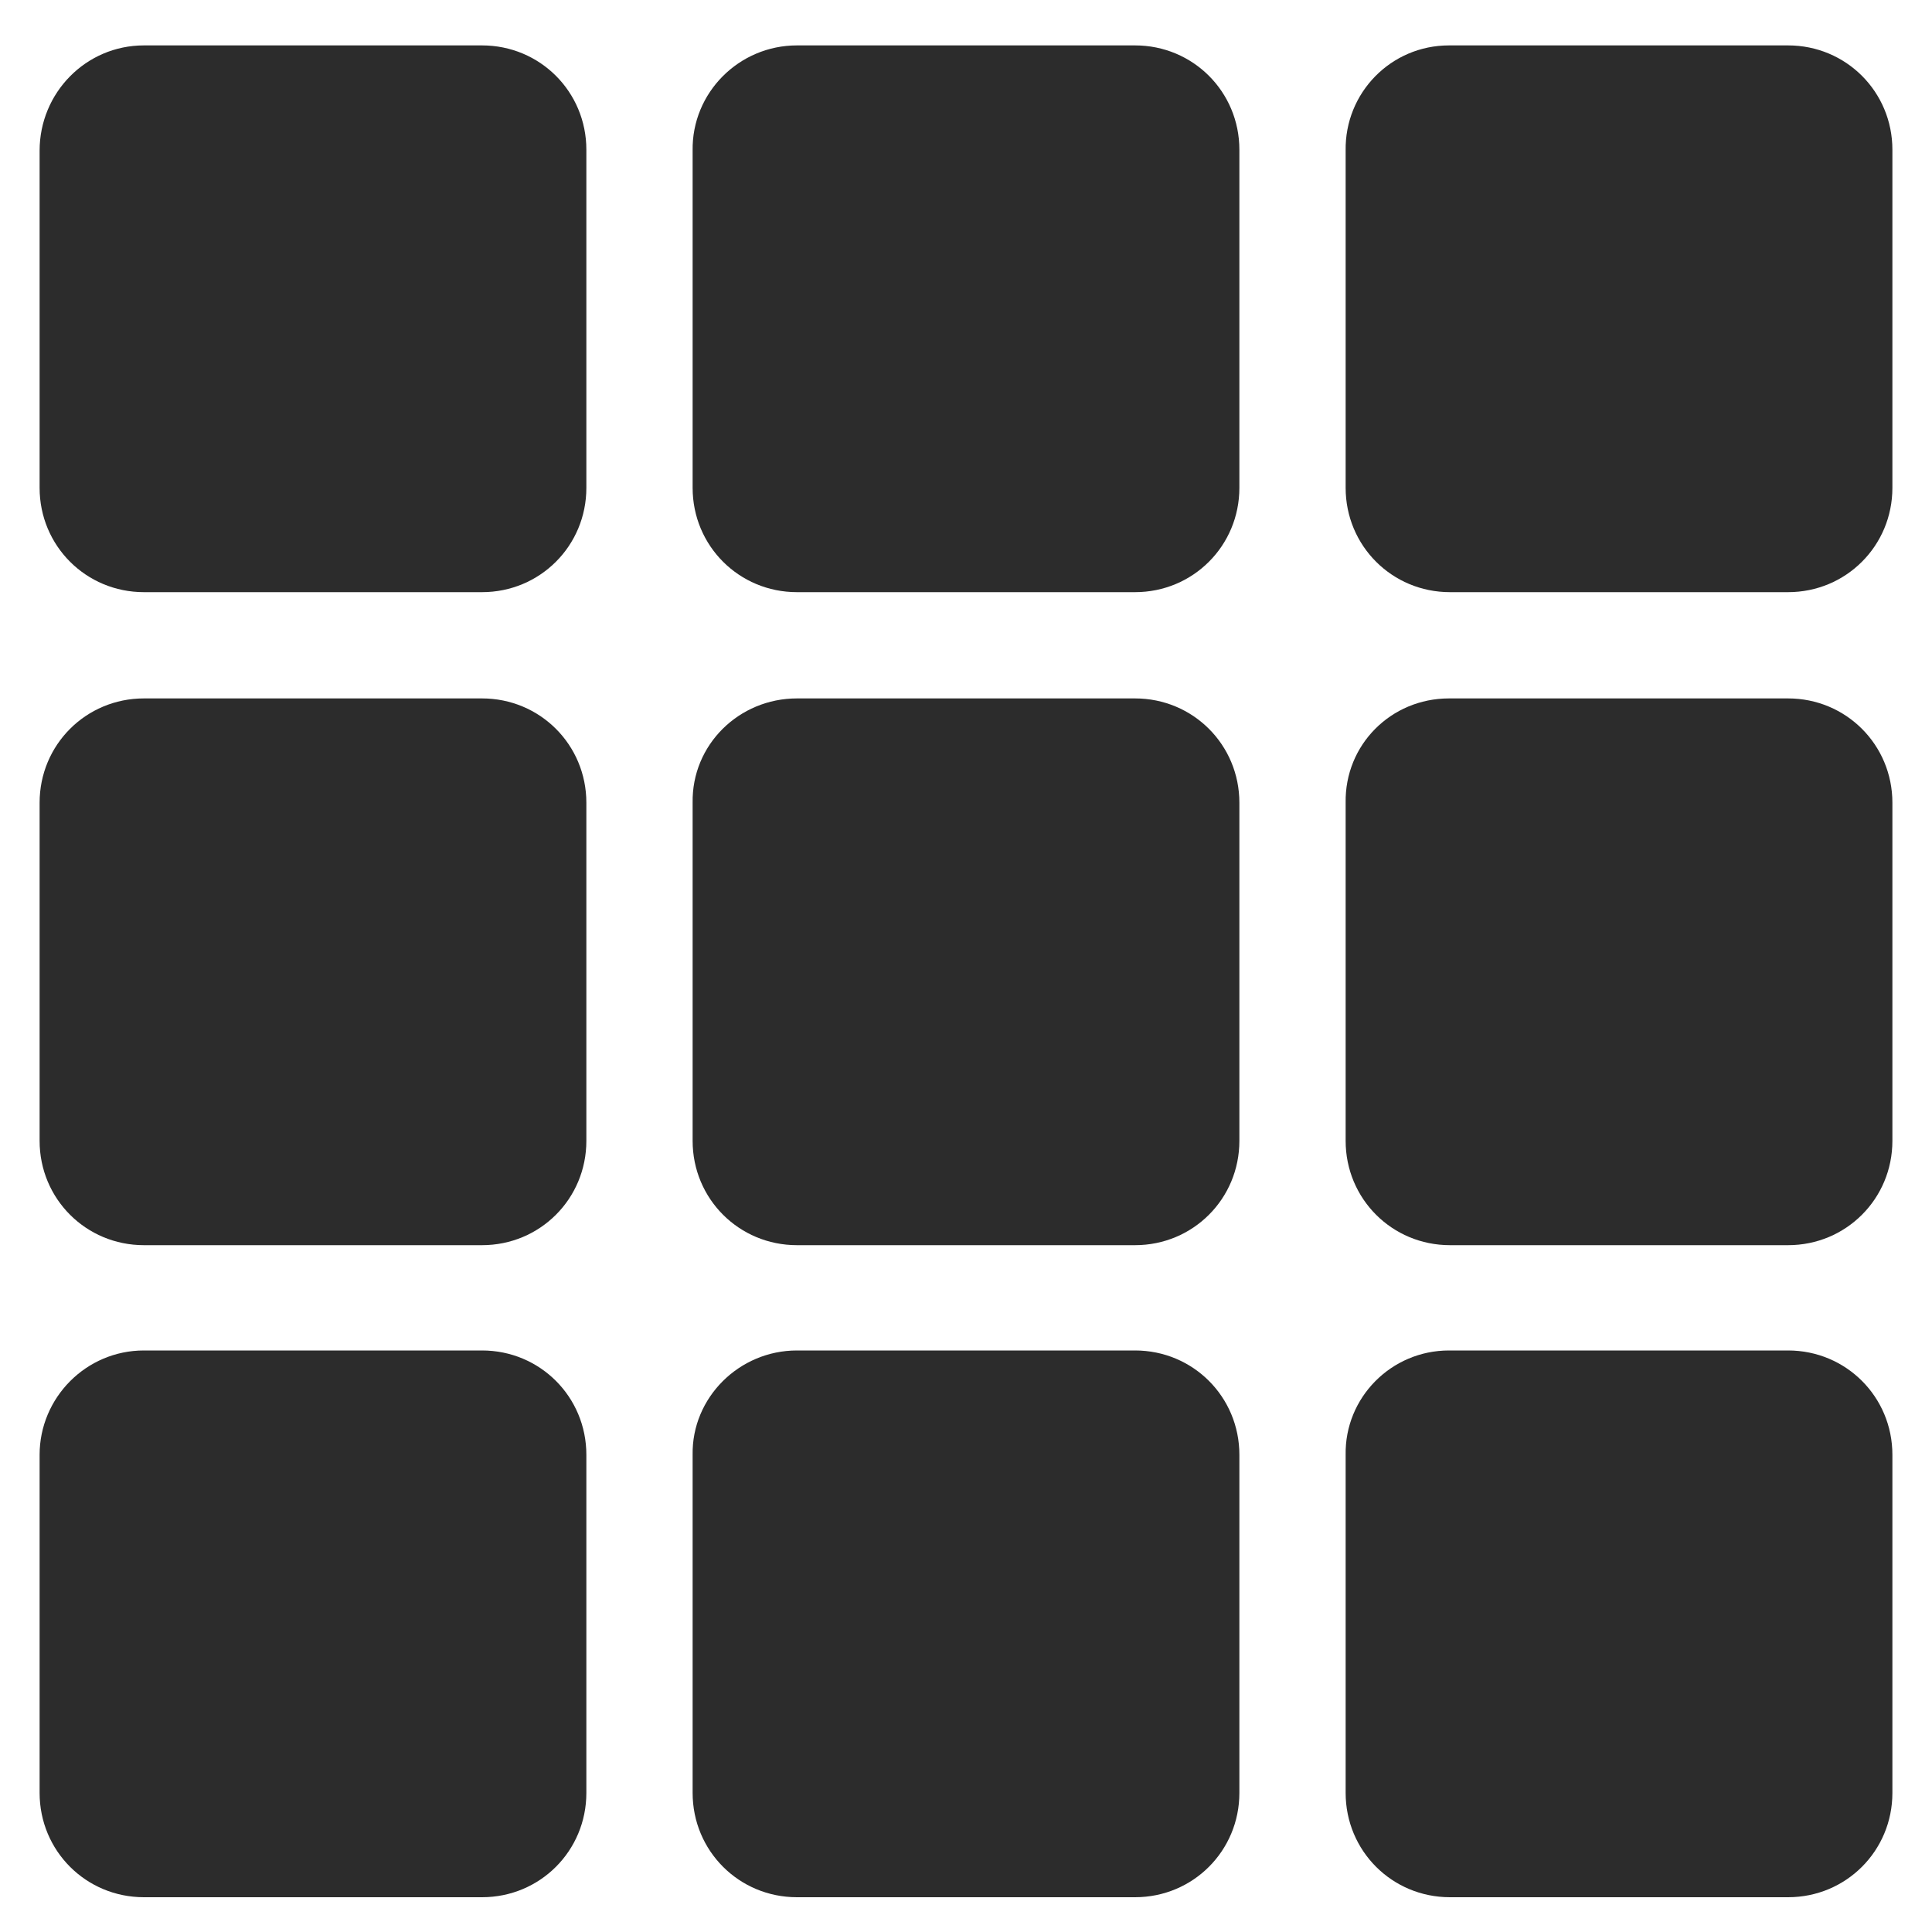
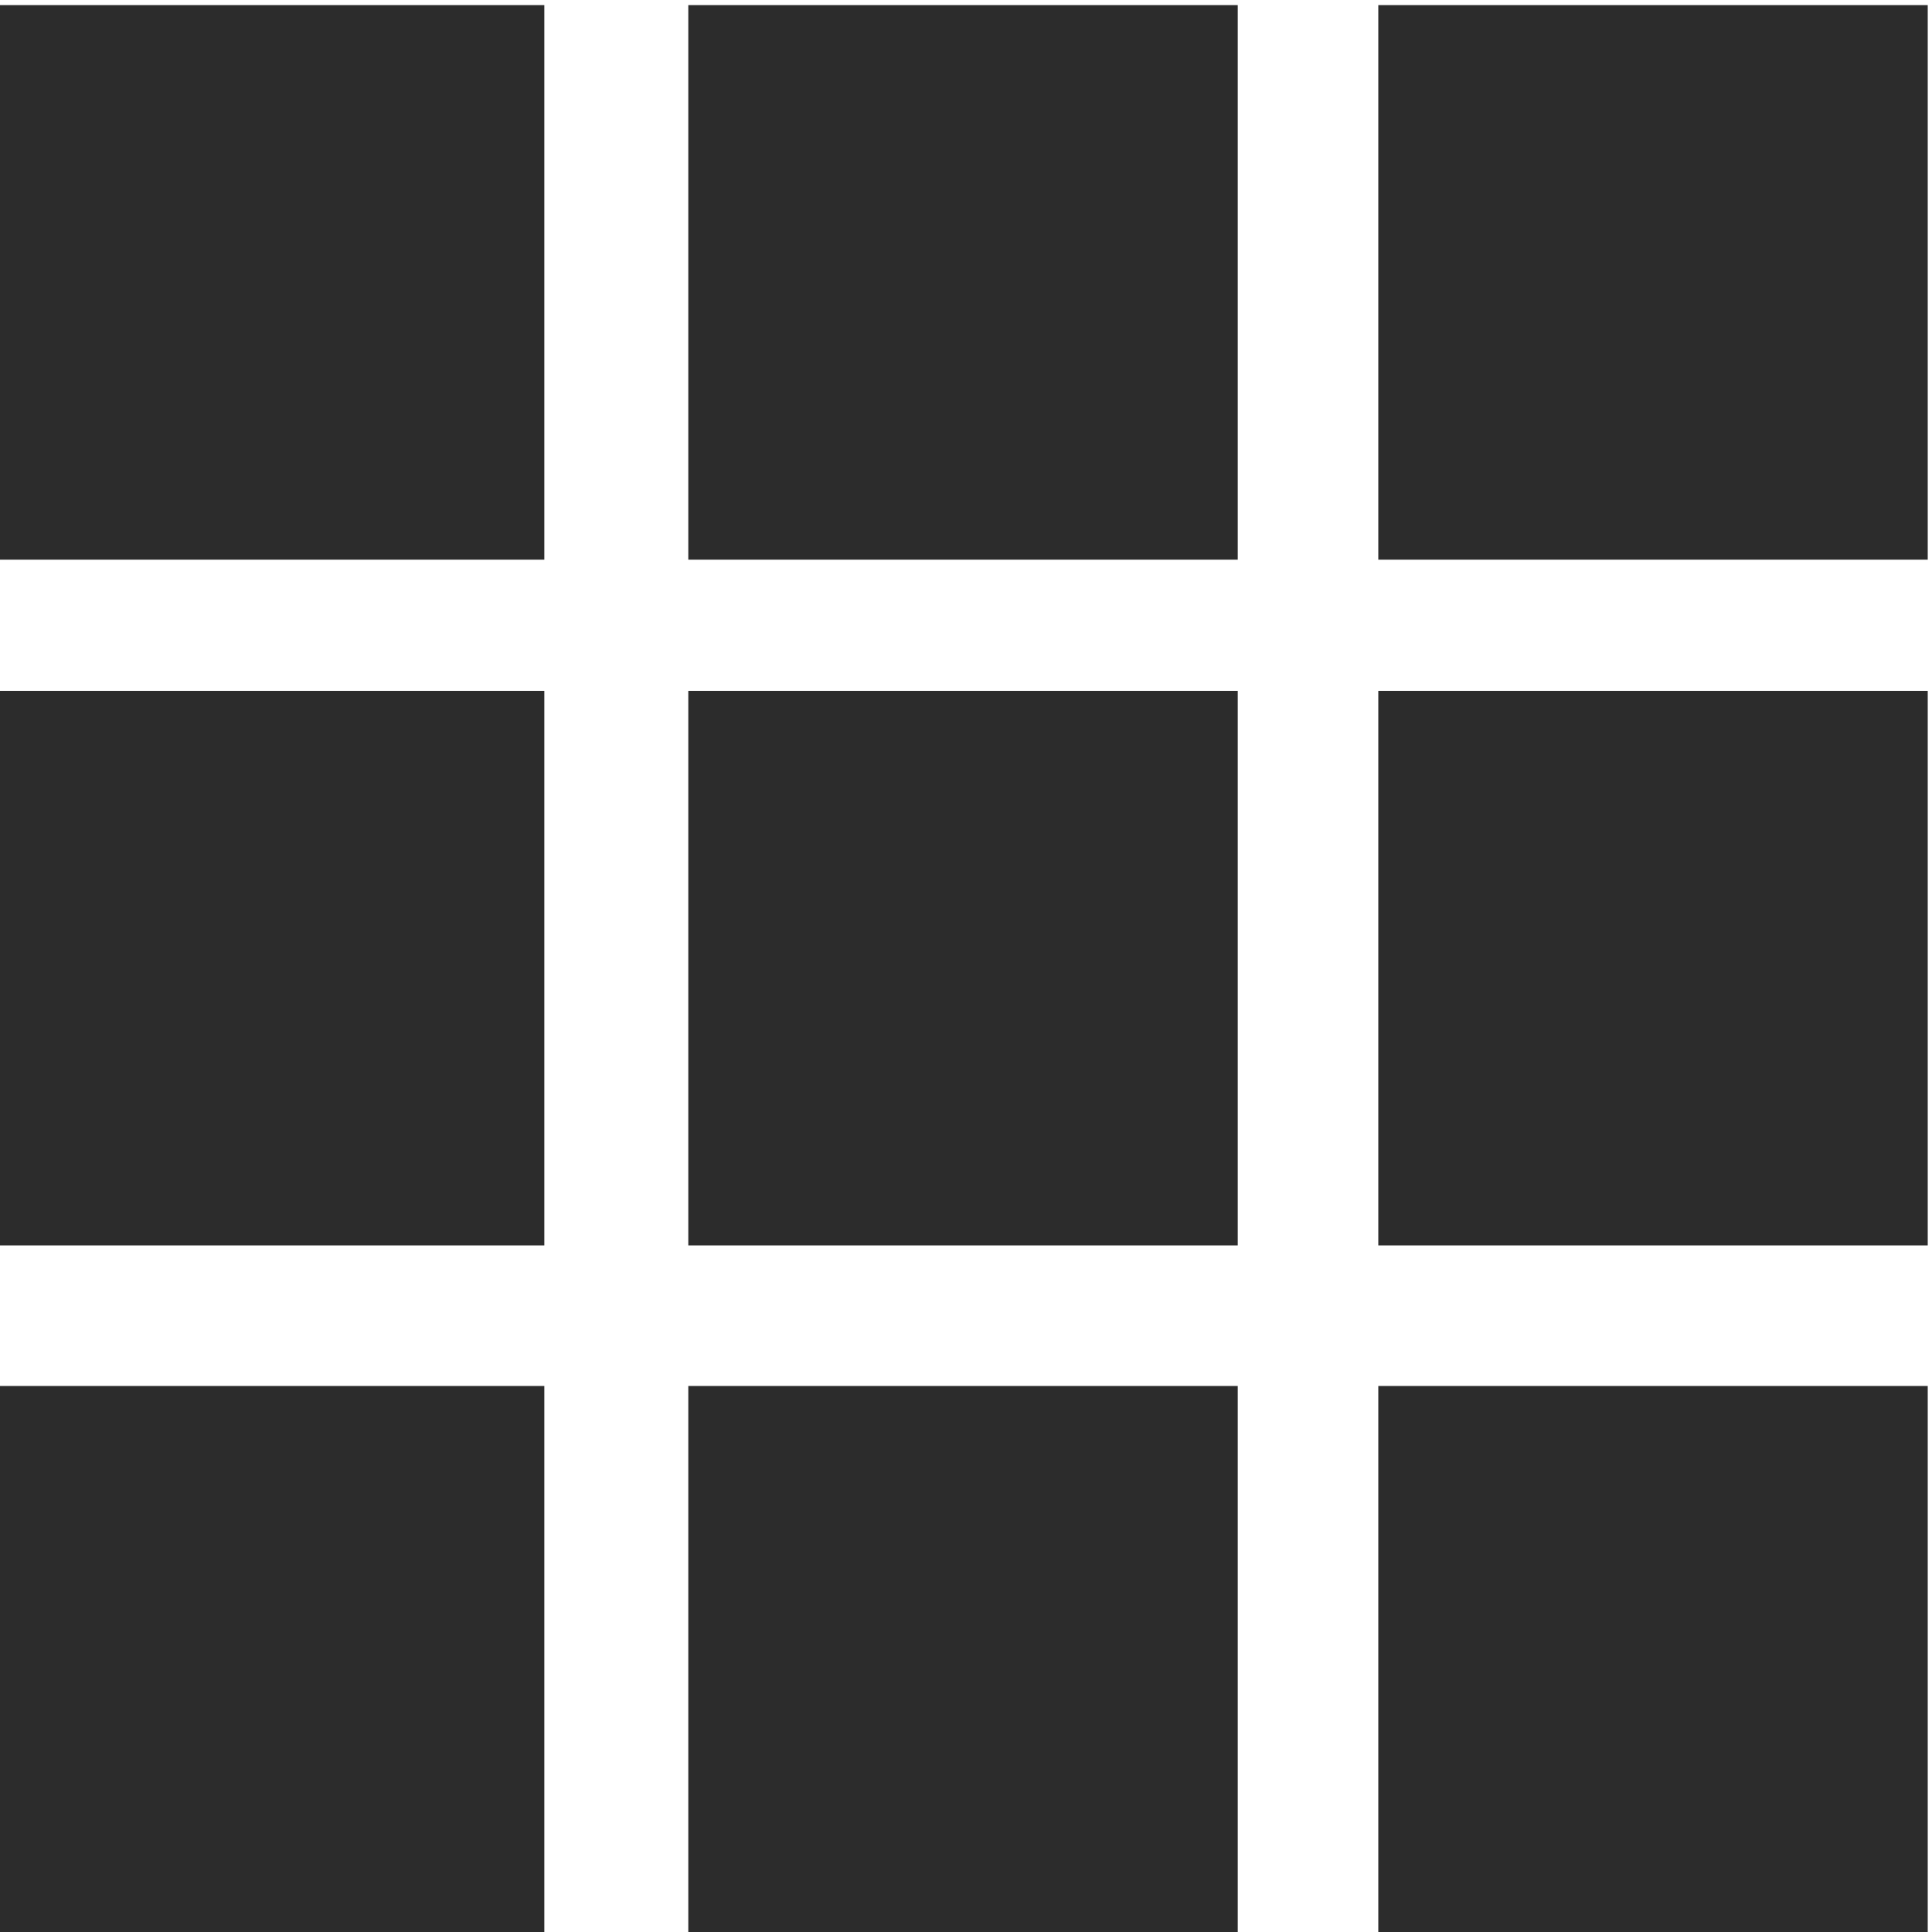
- <svg xmlns="http://www.w3.org/2000/svg" class="icon" width="200px" height="200.00px" viewBox="0 0 1024 1024" version="1.1">
-   <path fill="#2c2c2c" d="M76.288 24.064h179.2c30.72 0 55.296 24.576 55.296 55.296v179.2c0 30.72-24.576 55.296-55.296 55.296h-179.2c-30.72 0-55.296-24.576-55.296-55.296V79.872c0-30.72 24.576-55.808 55.296-55.808z m0 346.112h179.2c30.72 0 55.296 24.576 55.296 55.296v179.2c0 30.72-24.576 55.296-55.296 55.296h-179.2c-30.72 0-55.296-24.576-55.296-55.296v-179.2c0-30.72 24.576-55.296 55.296-55.296z m346.112 0h179.2c30.72 0 55.296 24.576 55.296 55.296v179.2c0 30.72-24.576 55.296-55.296 55.296h-179.2c-30.72 0-55.296-24.576-55.296-55.296v-179.2c-0.512-30.72 24.576-55.296 55.296-55.296z m0-346.112h179.2c30.72 0 55.296 24.576 55.296 55.296v179.2c0 30.72-24.576 55.296-55.296 55.296h-179.2c-30.72 0-55.296-24.576-55.296-55.296V79.872c-0.512-30.72 24.576-55.808 55.296-55.808z m345.6 0h179.712c30.72 0 55.296 24.576 55.296 55.296v179.2c0 30.72-24.576 55.296-55.296 55.296h-179.2c-30.72 0-55.296-24.576-55.296-55.296V79.872c-0.512-30.72 24.064-55.808 54.784-55.808z m0 346.112h179.712c30.72 0 55.296 24.576 55.296 55.296v179.2c0 30.72-24.576 55.296-55.296 55.296h-179.2c-30.72 0-55.296-24.576-55.296-55.296v-179.2c-0.512-30.72 24.064-55.296 54.784-55.296zM76.288 715.776h179.2c30.72 0 55.296 24.576 55.296 55.296v179.2c0 30.72-24.576 55.296-55.296 55.296h-179.2c-30.72 0-55.296-24.576-55.296-55.296v-179.2c0-30.208 24.576-55.296 55.296-55.296z m346.112 0h179.2c30.72 0 55.296 24.576 55.296 55.296v179.2c0 30.72-24.576 55.296-55.296 55.296h-179.2c-30.72 0-55.296-24.576-55.296-55.296v-179.2c-0.512-30.208 24.576-55.296 55.296-55.296z m345.6 0h179.712c30.72 0 55.296 24.576 55.296 55.296v179.2c0 30.72-24.576 55.296-55.296 55.296h-179.2c-30.72 0-55.296-24.576-55.296-55.296v-179.2c-0.512-30.208 24.064-55.296 54.784-55.296z" />
+ <svg xmlns="http://www.w3.org/2000/svg" version="1.1" id="Layer_1" x="0px" y="0px" viewBox="0 0 226.8 226.8" style="enable-background:new 0 0 226.8 226.8;" xml:space="preserve">
+   <style type="text/css">
+ 	.st0{fill:#2C2C2C;}
+ </style>
+   <rect x="-0.6" y="0.6" class="st0" width="64.5" height="65.1" />
+   <rect x="80.8" y="0.6" class="st0" width="64.5" height="65.1" />
+   <rect x="161.8" y="0.6" class="st0" width="64.5" height="65.1" />
+   <rect x="-0.6" y="81.1" class="st0" width="64.5" height="65.1" />
+   <rect x="80.8" y="81.1" class="st0" width="64.5" height="65.1" />
+   <rect x="161.8" y="81.1" class="st0" width="64.5" height="65.1" />
+   <rect x="-0.6" y="162.7" class="st0" width="64.5" height="65.1" />
+   <rect x="80.8" y="162.7" class="st0" width="64.5" height="65.1" />
+   <rect x="161.8" y="162.7" class="st0" width="64.5" height="65.1" />
</svg>
